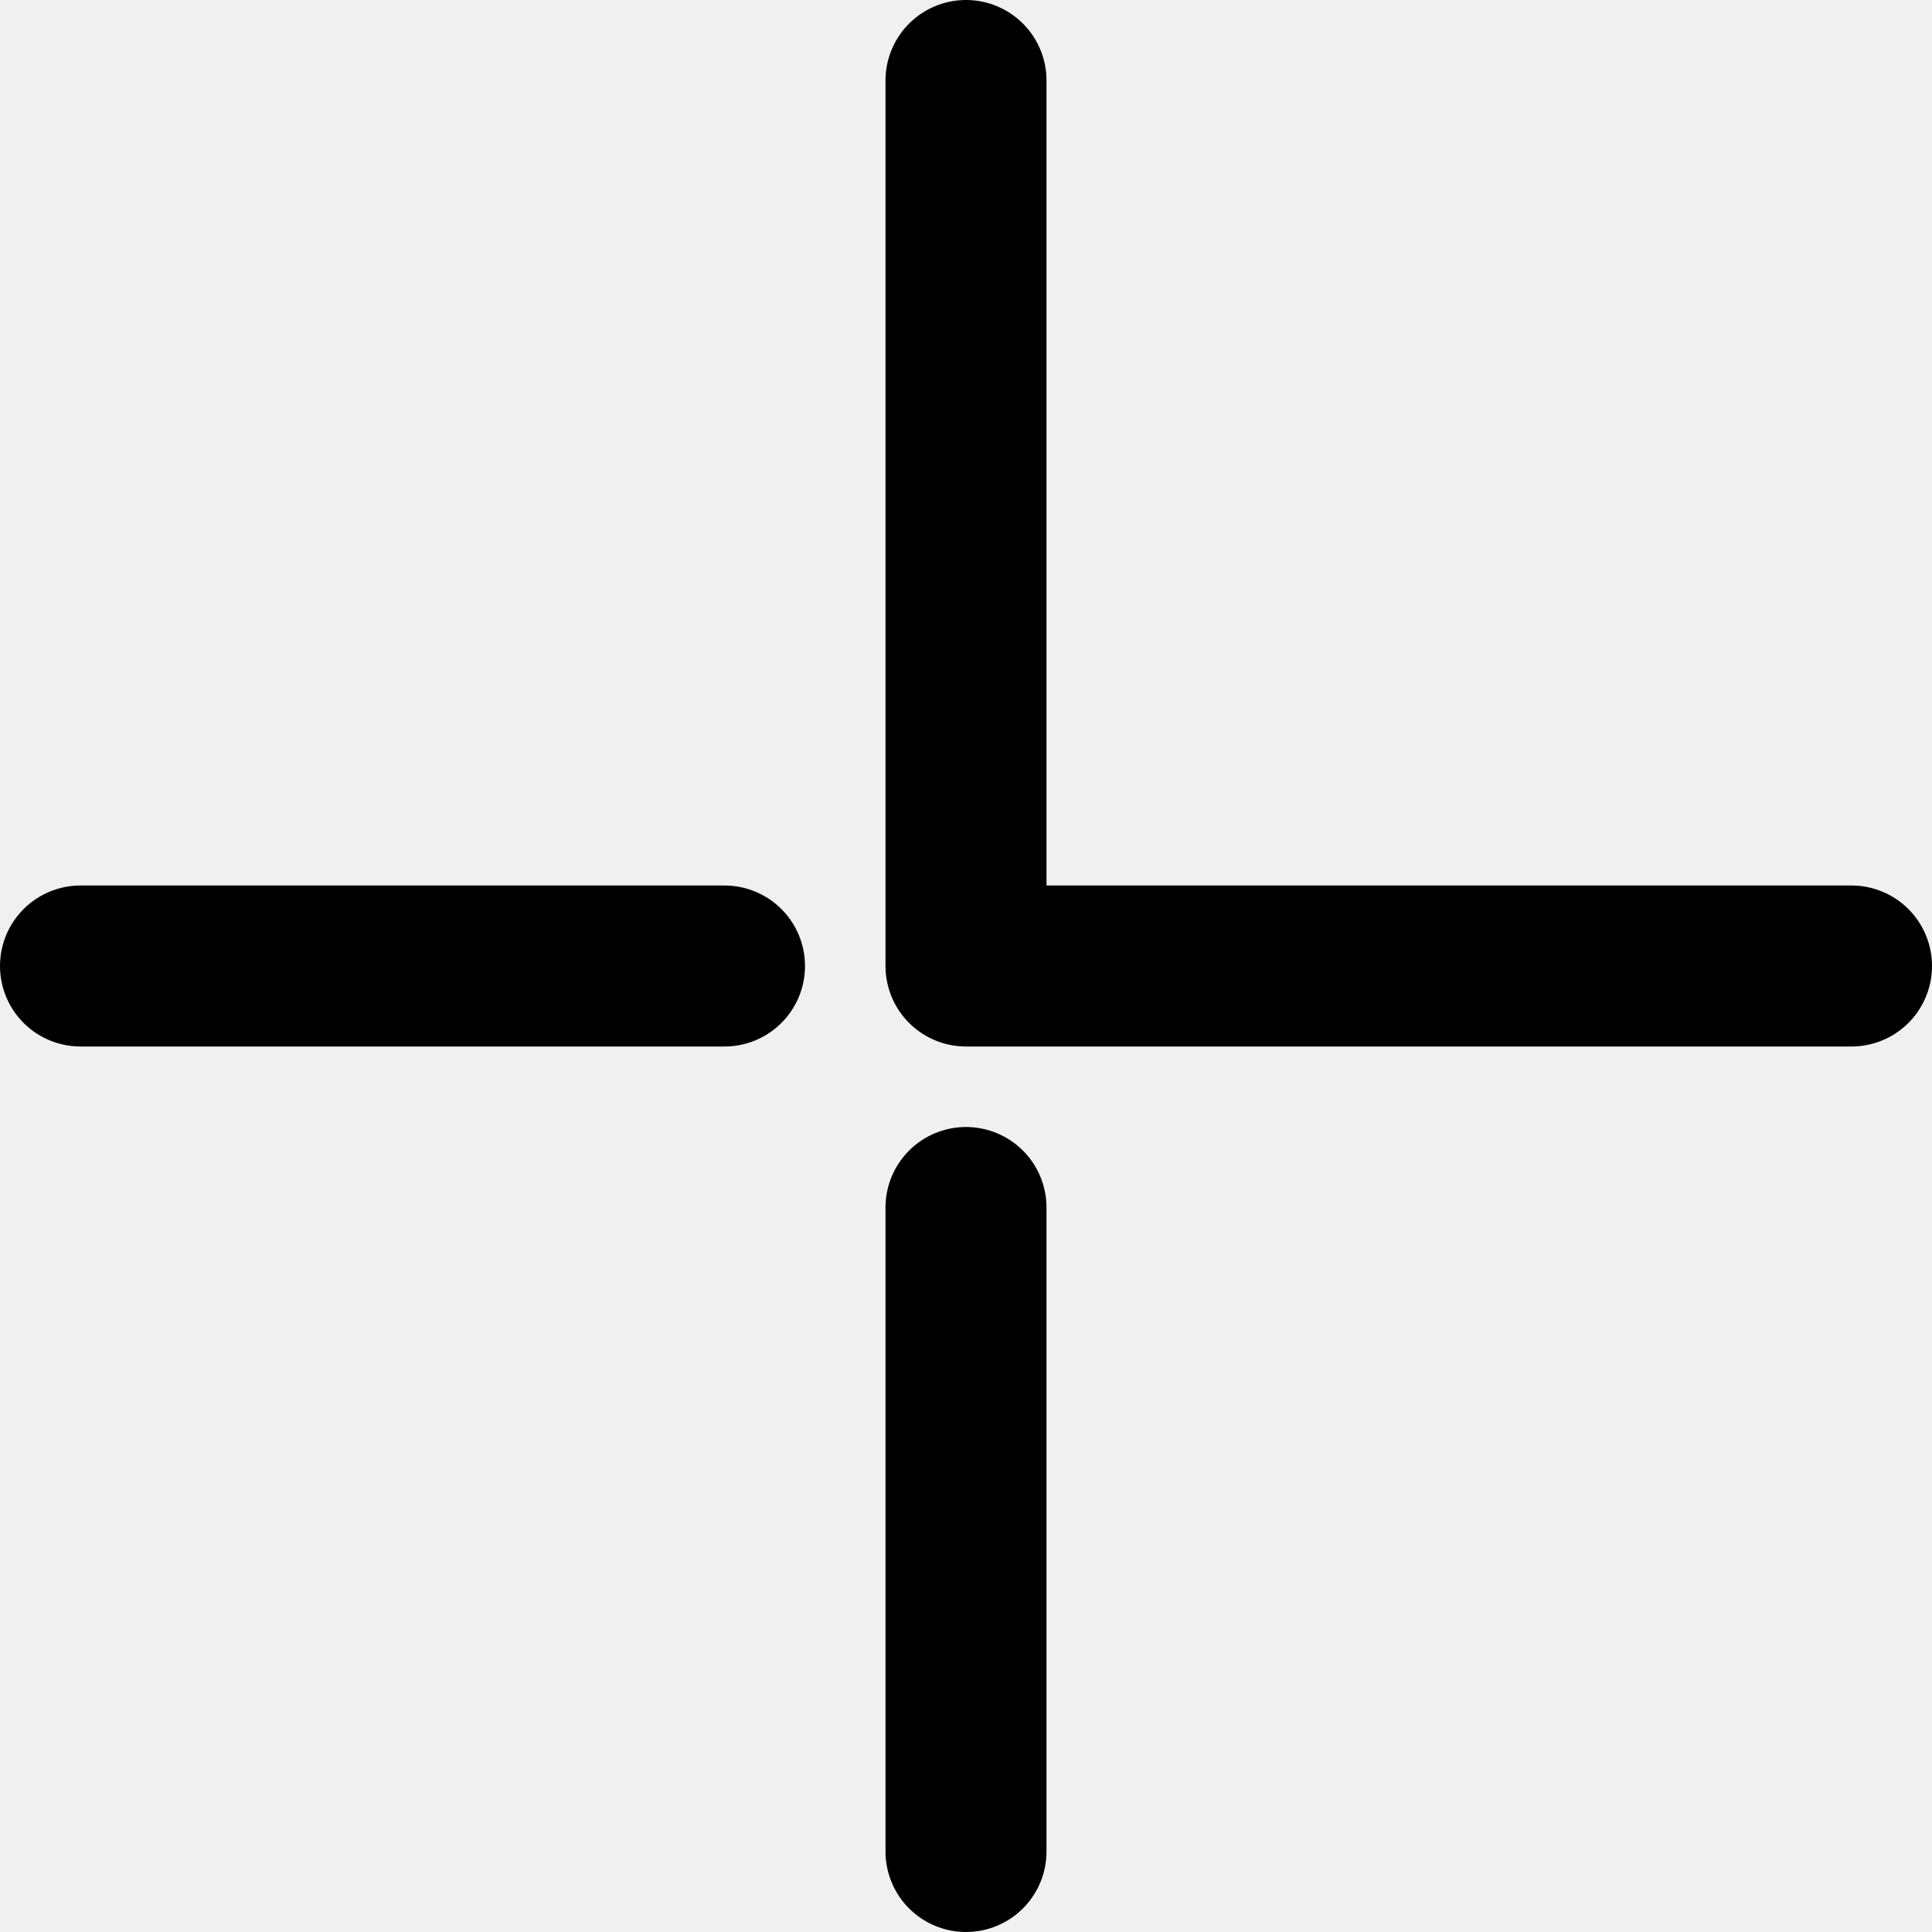
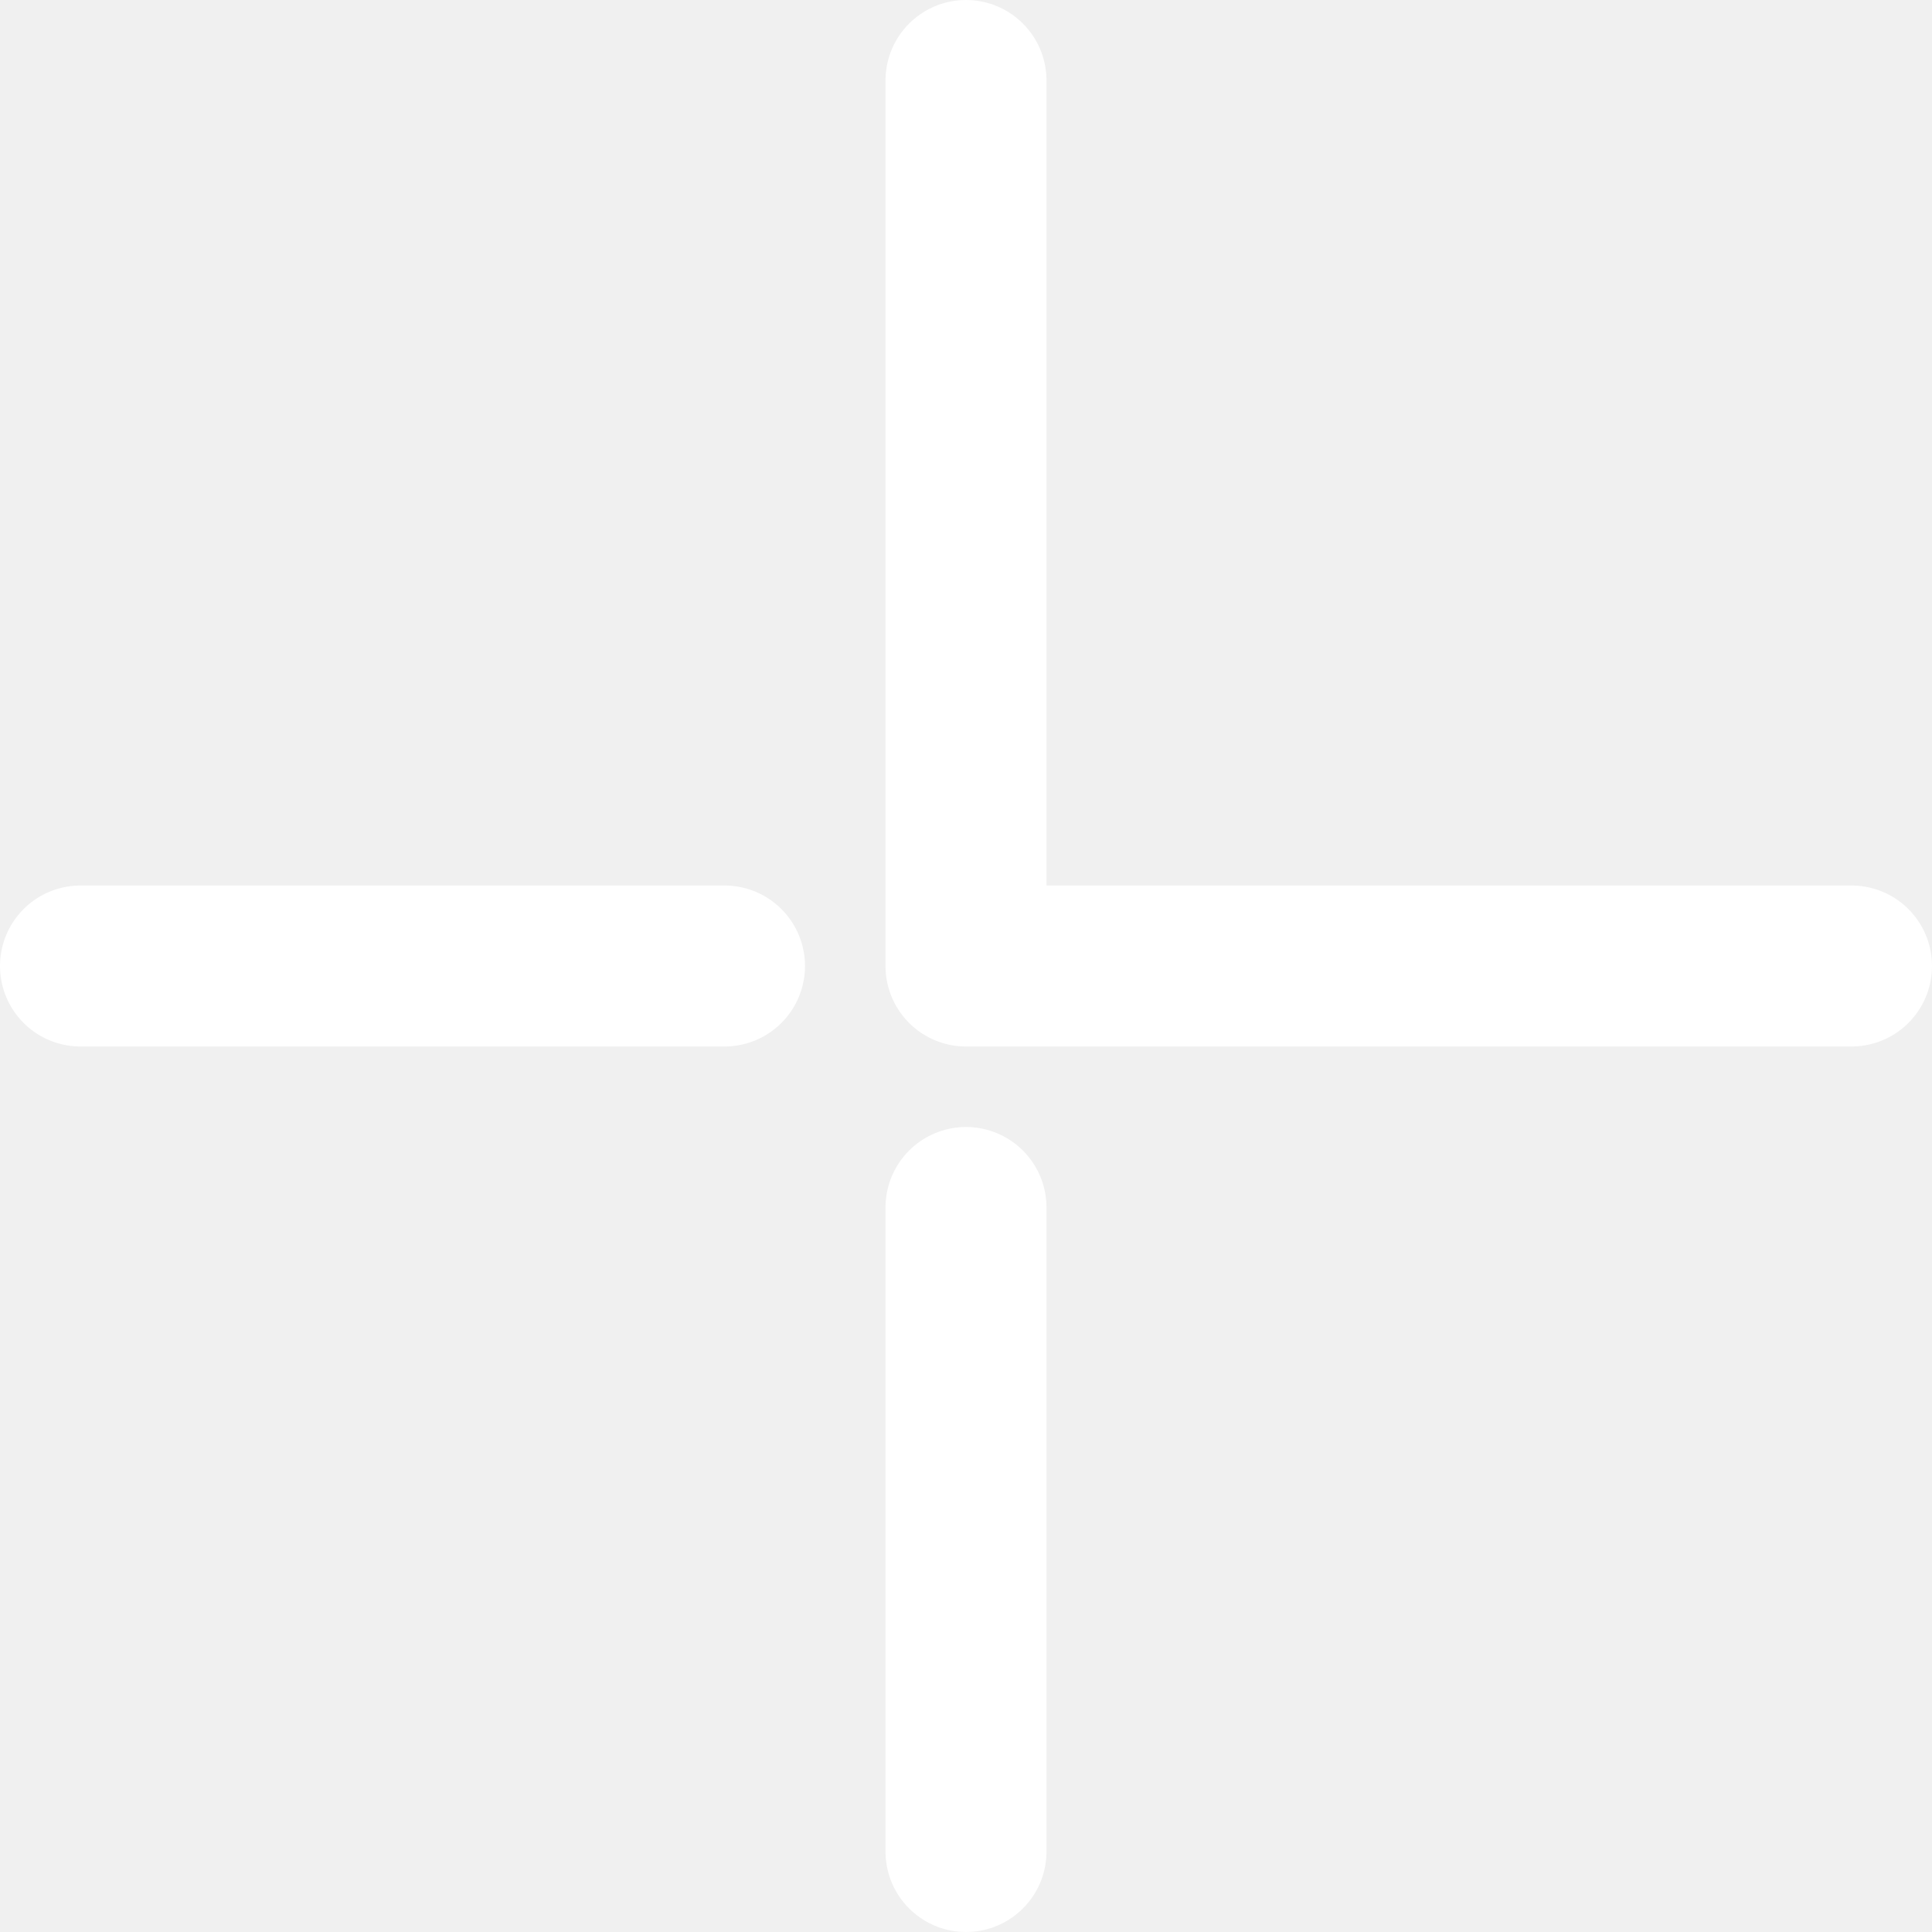
<svg xmlns="http://www.w3.org/2000/svg" width="24" height="24" viewBox="0 0 24 24" fill="none">
  <g clip-path="url(#clip0_4241_81)">
-     <path d="M12 1V12H23M12 23V15M1 12H9" stroke="black" stroke-width="2" stroke-linecap="round" stroke-linejoin="round" />
+     <path d="M12 1V12H23M12 23V15M1 12H9" stroke="white" stroke-width="2" stroke-linecap="round" stroke-linejoin="round" />
  </g>
  <defs>
    <clipPath id="clip0_4241_81">
      <rect width="24" height="24" fill="white" />
    </clipPath>
  </defs>
</svg>
